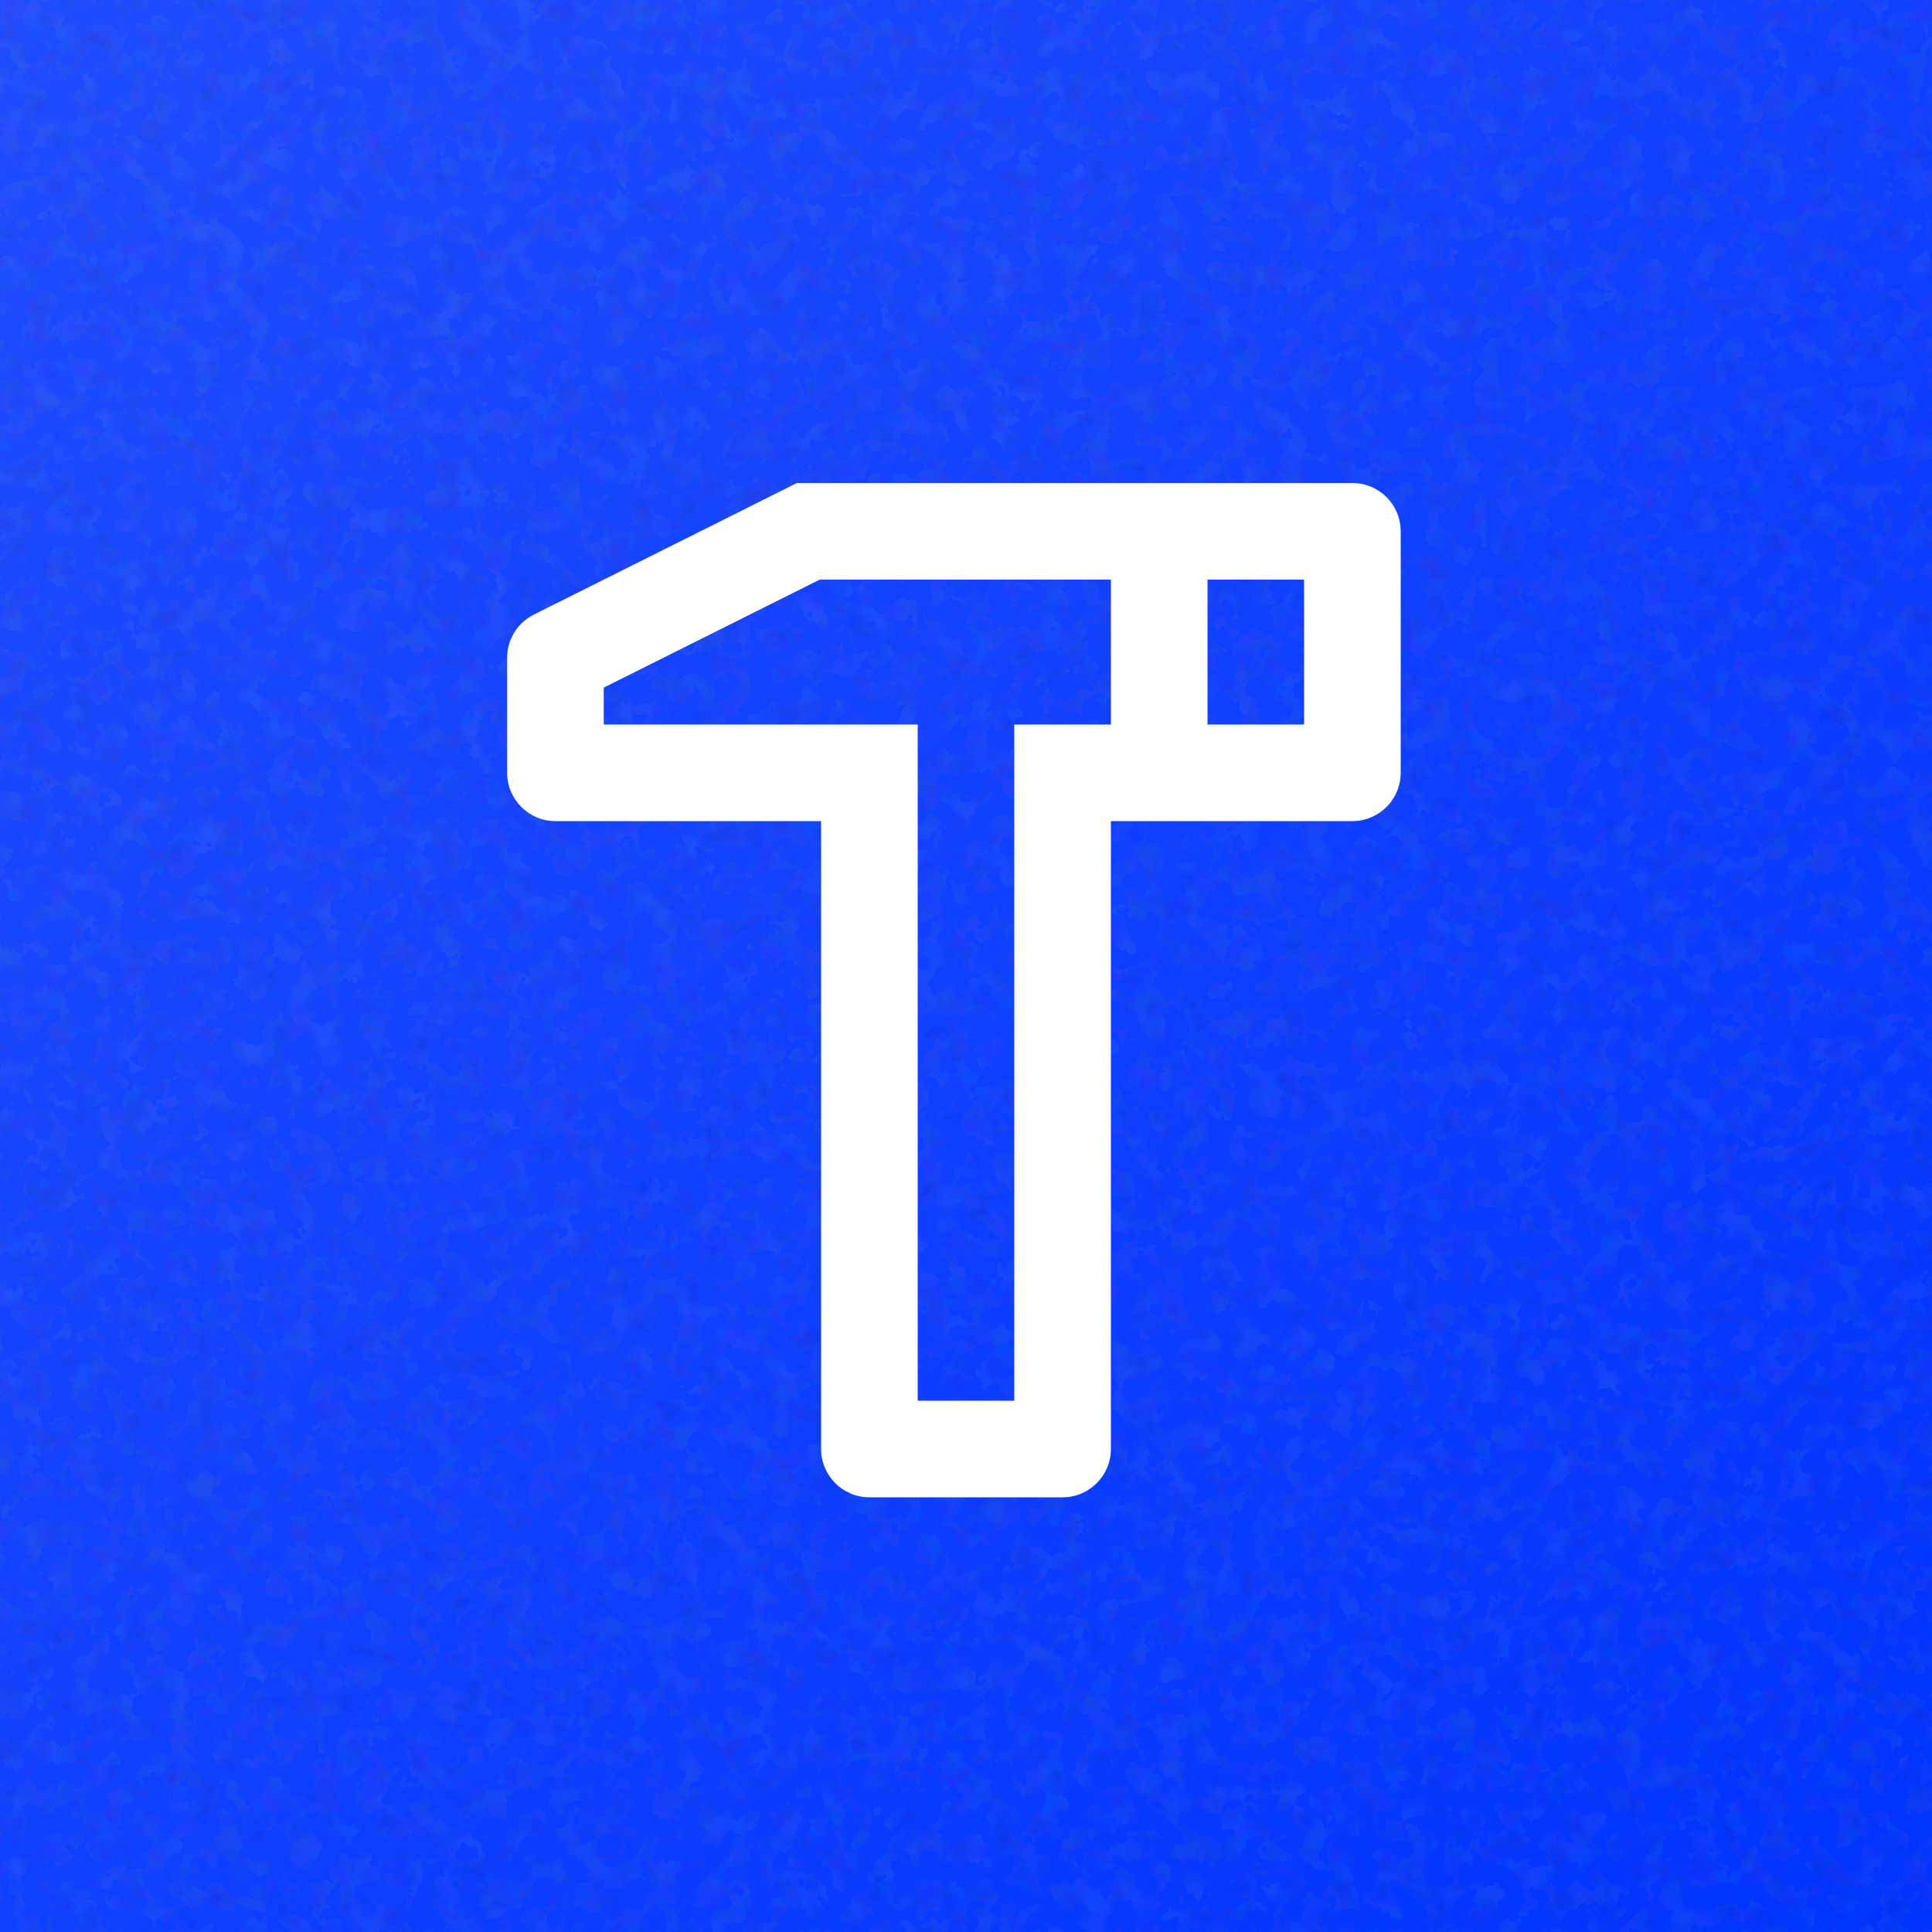
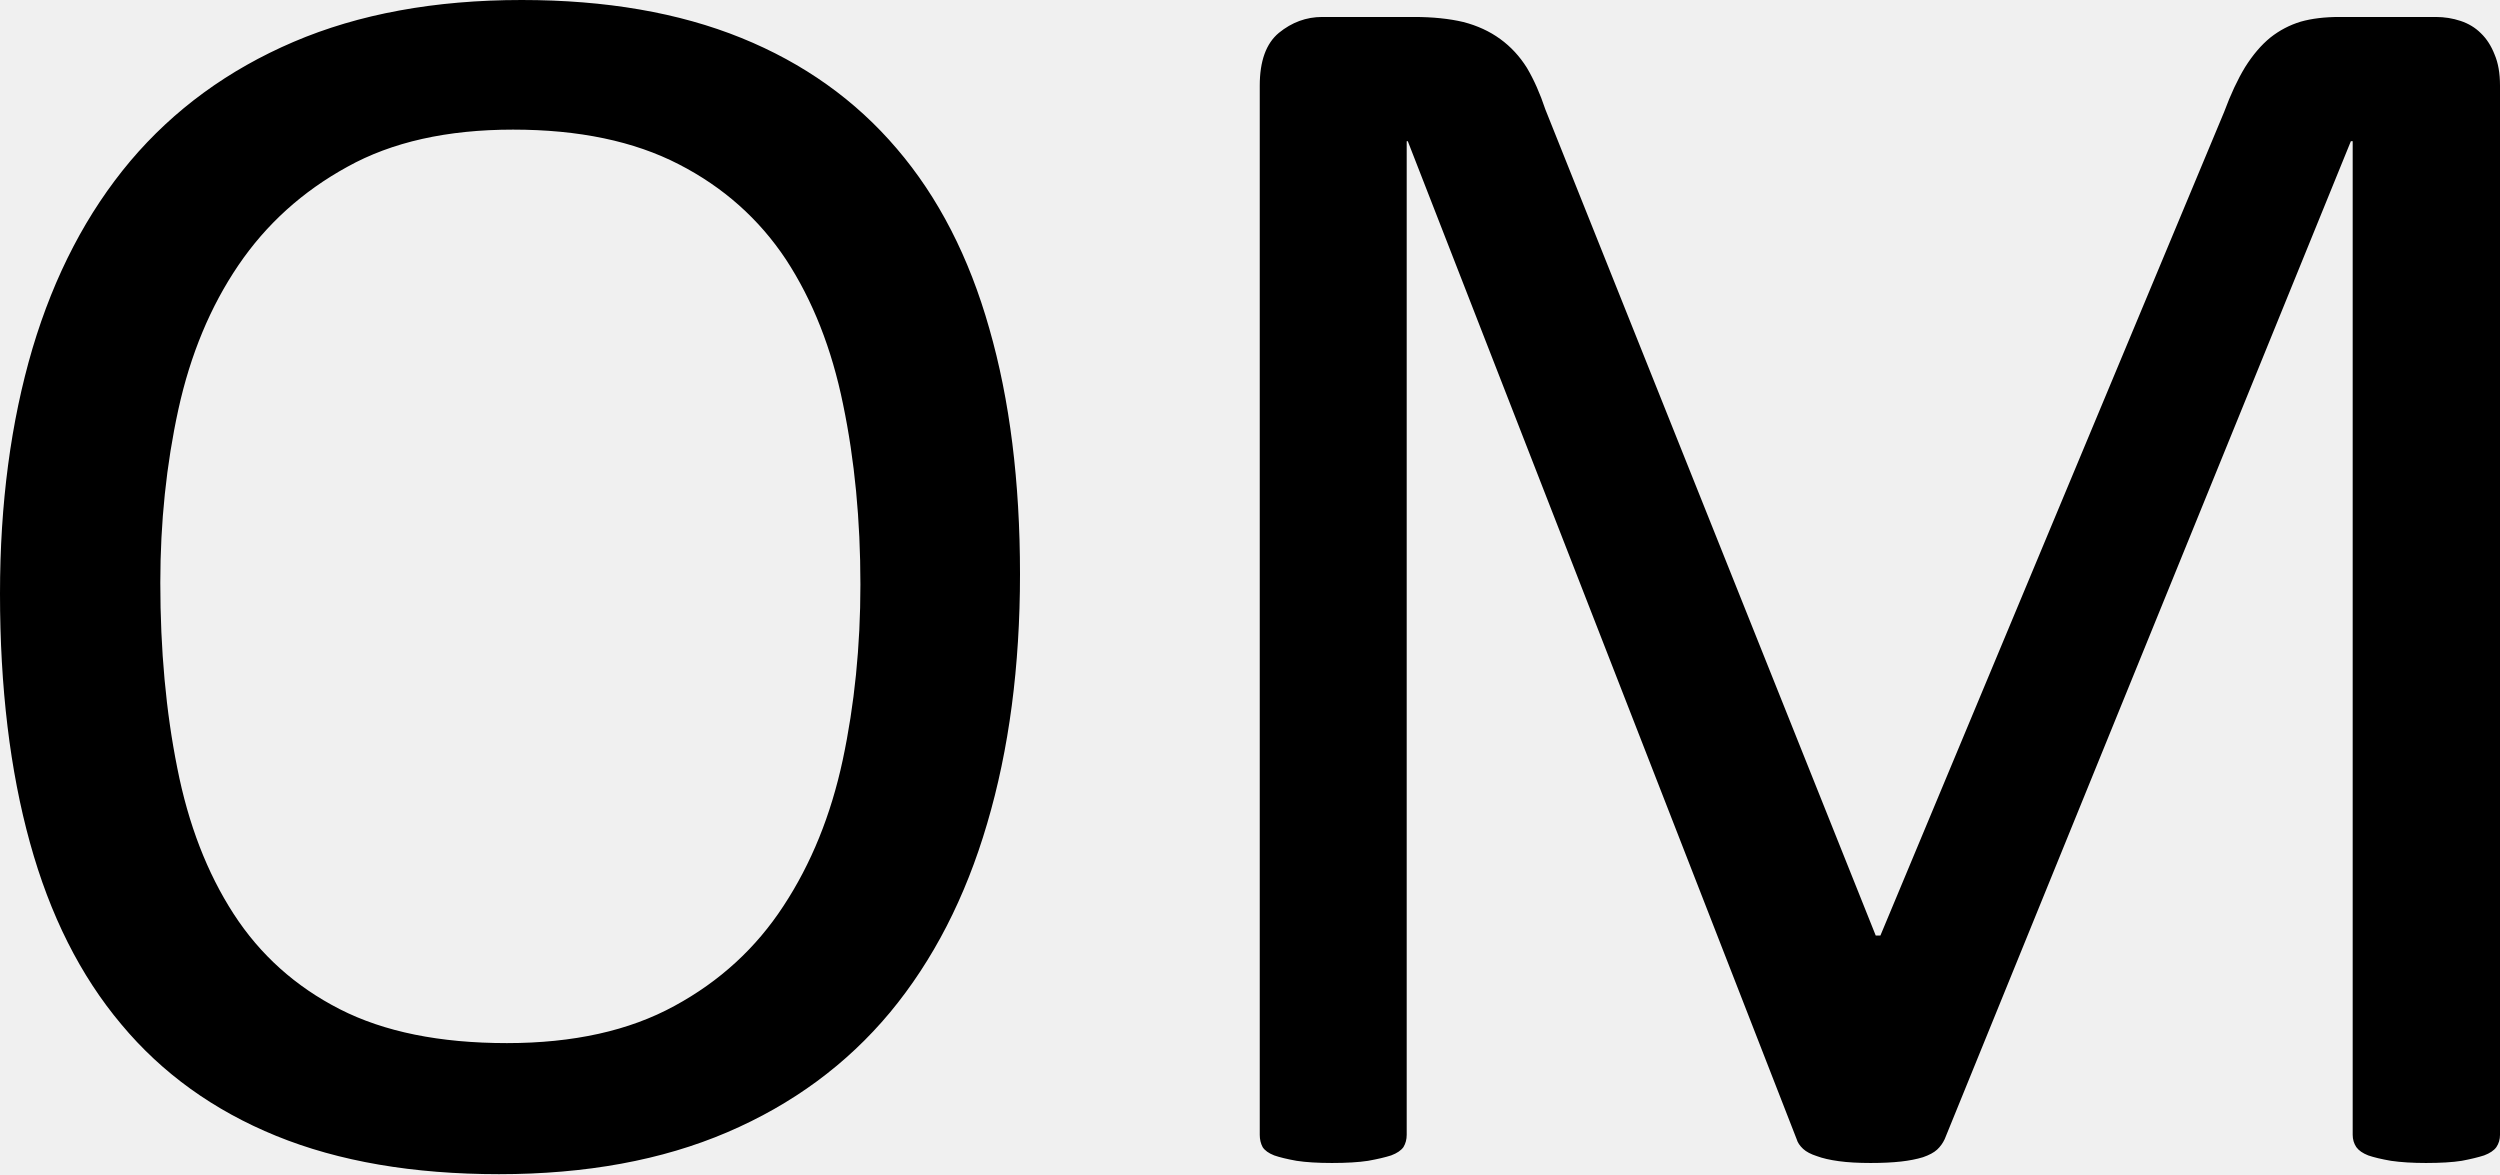
- <svg xmlns="http://www.w3.org/2000/svg" width="40" height="40" viewBox="0 0 40 40" fill="none">
-   <g clip-path="url(#clip0_15255_46435)">
-     <rect width="40" height="40" fill="#0033FF" />
-     <g filter="url(#filter0_n_15255_46435)">
-       <rect width="40" height="40" fill="url(#paint0_linear_15255_46435)" />
+ <svg xmlns="http://www.w3.org/2000/svg" viewBox="0 5.44 69.24 32.52" data-asc="0.75" width="69.24" height="32.52">
+   <defs />
+   <g fill="#000000">
+     <g transform="translate(0, 0)">
+       <path d="M28.25 21.34Q28.25 25.17 27.34 28.25Q26.44 31.32 24.65 33.48Q22.85 35.64 20.14 36.80Q17.43 37.96 13.82 37.96Q10.25 37.96 7.65 36.90Q5.05 35.84 3.36 33.81Q1.66 31.79 0.83 28.78Q0 25.78 0 21.88Q0 18.14 0.90 15.09Q1.81 12.04 3.61 9.90Q5.42 7.76 8.13 6.60Q10.84 5.44 14.45 5.44Q17.94 5.44 20.53 6.49Q23.12 7.54 24.84 9.56Q26.56 11.57 27.40 14.54Q28.25 17.50 28.25 21.34M23.83 21.63Q23.83 18.95 23.35 16.64Q22.88 14.33 21.77 12.63Q20.65 10.94 18.80 9.99Q16.94 9.03 14.21 9.03Q11.47 9.03 9.62 10.06Q7.76 11.08 6.60 12.79Q5.44 14.50 4.94 16.78Q4.44 19.07 4.44 21.58Q4.44 24.37 4.91 26.71Q5.37 29.05 6.47 30.75Q7.57 32.45 9.41 33.39Q11.25 34.33 14.04 34.33Q16.80 34.33 18.68 33.30Q20.56 32.28 21.70 30.53Q22.85 28.78 23.34 26.49Q23.83 24.19 23.83 21.63ZM69.24 36.87Q69.24 37.06 69.14 37.21Q69.04 37.35 68.80 37.44Q68.55 37.52 68.18 37.59Q67.80 37.65 67.19 37.65Q66.63 37.65 66.22 37.59Q65.82 37.52 65.59 37.44Q65.36 37.35 65.26 37.21Q65.16 37.06 65.16 36.87L65.16 9.35L65.11 9.35L53.86 36.99Q53.78 37.16 53.65 37.28Q53.52 37.40 53.26 37.49Q53.00 37.57 52.65 37.61Q52.29 37.65 51.81 37.65Q51.29 37.65 50.93 37.60Q50.56 37.55 50.32 37.46Q50.07 37.38 49.94 37.26Q49.80 37.13 49.76 36.99L38.99 9.35L38.96 9.35L38.96 36.87Q38.96 37.06 38.87 37.21Q38.77 37.35 38.53 37.44Q38.28 37.52 37.89 37.59Q37.50 37.65 36.89 37.65Q36.30 37.65 35.91 37.59Q35.52 37.52 35.29 37.44Q35.06 37.35 34.97 37.21Q34.89 37.06 34.89 36.87L34.89 7.81Q34.89 6.79 35.42 6.35Q35.96 5.91 36.62 5.91L39.16 5.91Q39.94 5.91 40.53 6.05Q41.11 6.20 41.55 6.52Q41.99 6.84 42.29 7.32Q42.58 7.81 42.80 8.47L51.95 31.35L52.08 31.35L61.60 8.54Q61.87 7.81 62.18 7.30Q62.50 6.79 62.88 6.48Q63.26 6.18 63.72 6.04Q64.18 5.91 64.79 5.91L67.46 5.91Q67.82 5.91 68.15 6.02Q68.48 6.13 68.71 6.36Q68.95 6.59 69.09 6.95Q69.24 7.30 69.24 7.81L69.24 36.87Z" />
    </g>
-     <path d="M28 10C28.552 10 29 10.448 29 11V16C29 16.552 28.552 17 28 17H23V30C23 30.552 22.552 31 22 31H18C17.448 31 17 30.552 17 30V17H11.5C10.948 17 10.5 16.552 10.5 16V13.618C10.5 13.239 10.714 12.893 11.053 12.724L16.5 10H28ZM23 12H16.972L12.5 14.236V15H19V29H21V15H23V12ZM27 12H25V15H27V12Z" fill="white" />
  </g>
-   <defs>
-     <filter id="filter0_n_15255_46435" x="0" y="0" width="40" height="40" filterUnits="userSpaceOnUse" color-interpolation-filters="sRGB">
-       <feFlood flood-opacity="0" result="BackgroundImageFix" />
-       <feBlend mode="normal" in="SourceGraphic" in2="BackgroundImageFix" result="shape" />
-       <feTurbulence type="fractalNoise" baseFrequency="2 2" stitchTiles="stitch" numOctaves="3" result="noise" seed="8033" />
-       <feComponentTransfer in="noise" result="coloredNoise1">
-         <feFuncR type="linear" slope="2" intercept="-0.5" />
-         <feFuncG type="linear" slope="2" intercept="-0.5" />
-         <feFuncB type="linear" slope="2" intercept="-0.5" />
-         <feFuncA type="discrete" tableValues="1 1 1 1 1 1 1 1 1 1 1 1 1 1 1 1 1 1 1 1 1 1 1 1 1 1 1 1 1 1 1 1 1 1 1 1 1 1 1 1 1 1 1 1 1 1 1 1 1 1 1 0 0 0 0 0 0 0 0 0 0 0 0 0 0 0 0 0 0 0 0 0 0 0 0 0 0 0 0 0 0 0 0 0 0 0 0 0 0 0 0 0 0 0 0 0 0 0 0 0 " />
-       </feComponentTransfer>
-       <feComposite operator="in" in2="shape" in="coloredNoise1" result="noise1Clipped" />
-       <feComponentTransfer in="noise1Clipped" result="color1">
-         <feFuncA type="table" tableValues="0 0.06" />
-       </feComponentTransfer>
-       <feMerge result="effect1_noise_15255_46435">
-         <feMergeNode in="shape" />
-         <feMergeNode in="color1" />
-       </feMerge>
-     </filter>
-     <linearGradient id="paint0_linear_15255_46435" x1="0" y1="0" x2="40" y2="40" gradientUnits="userSpaceOnUse">
-       <stop stop-color="#1F4CFF" />
-       <stop offset="1" stop-color="#0033FF" />
-     </linearGradient>
-     <clipPath id="clip0_15255_46435">
-       <rect width="40" height="40" fill="white" />
-     </clipPath>
-   </defs>
</svg>
